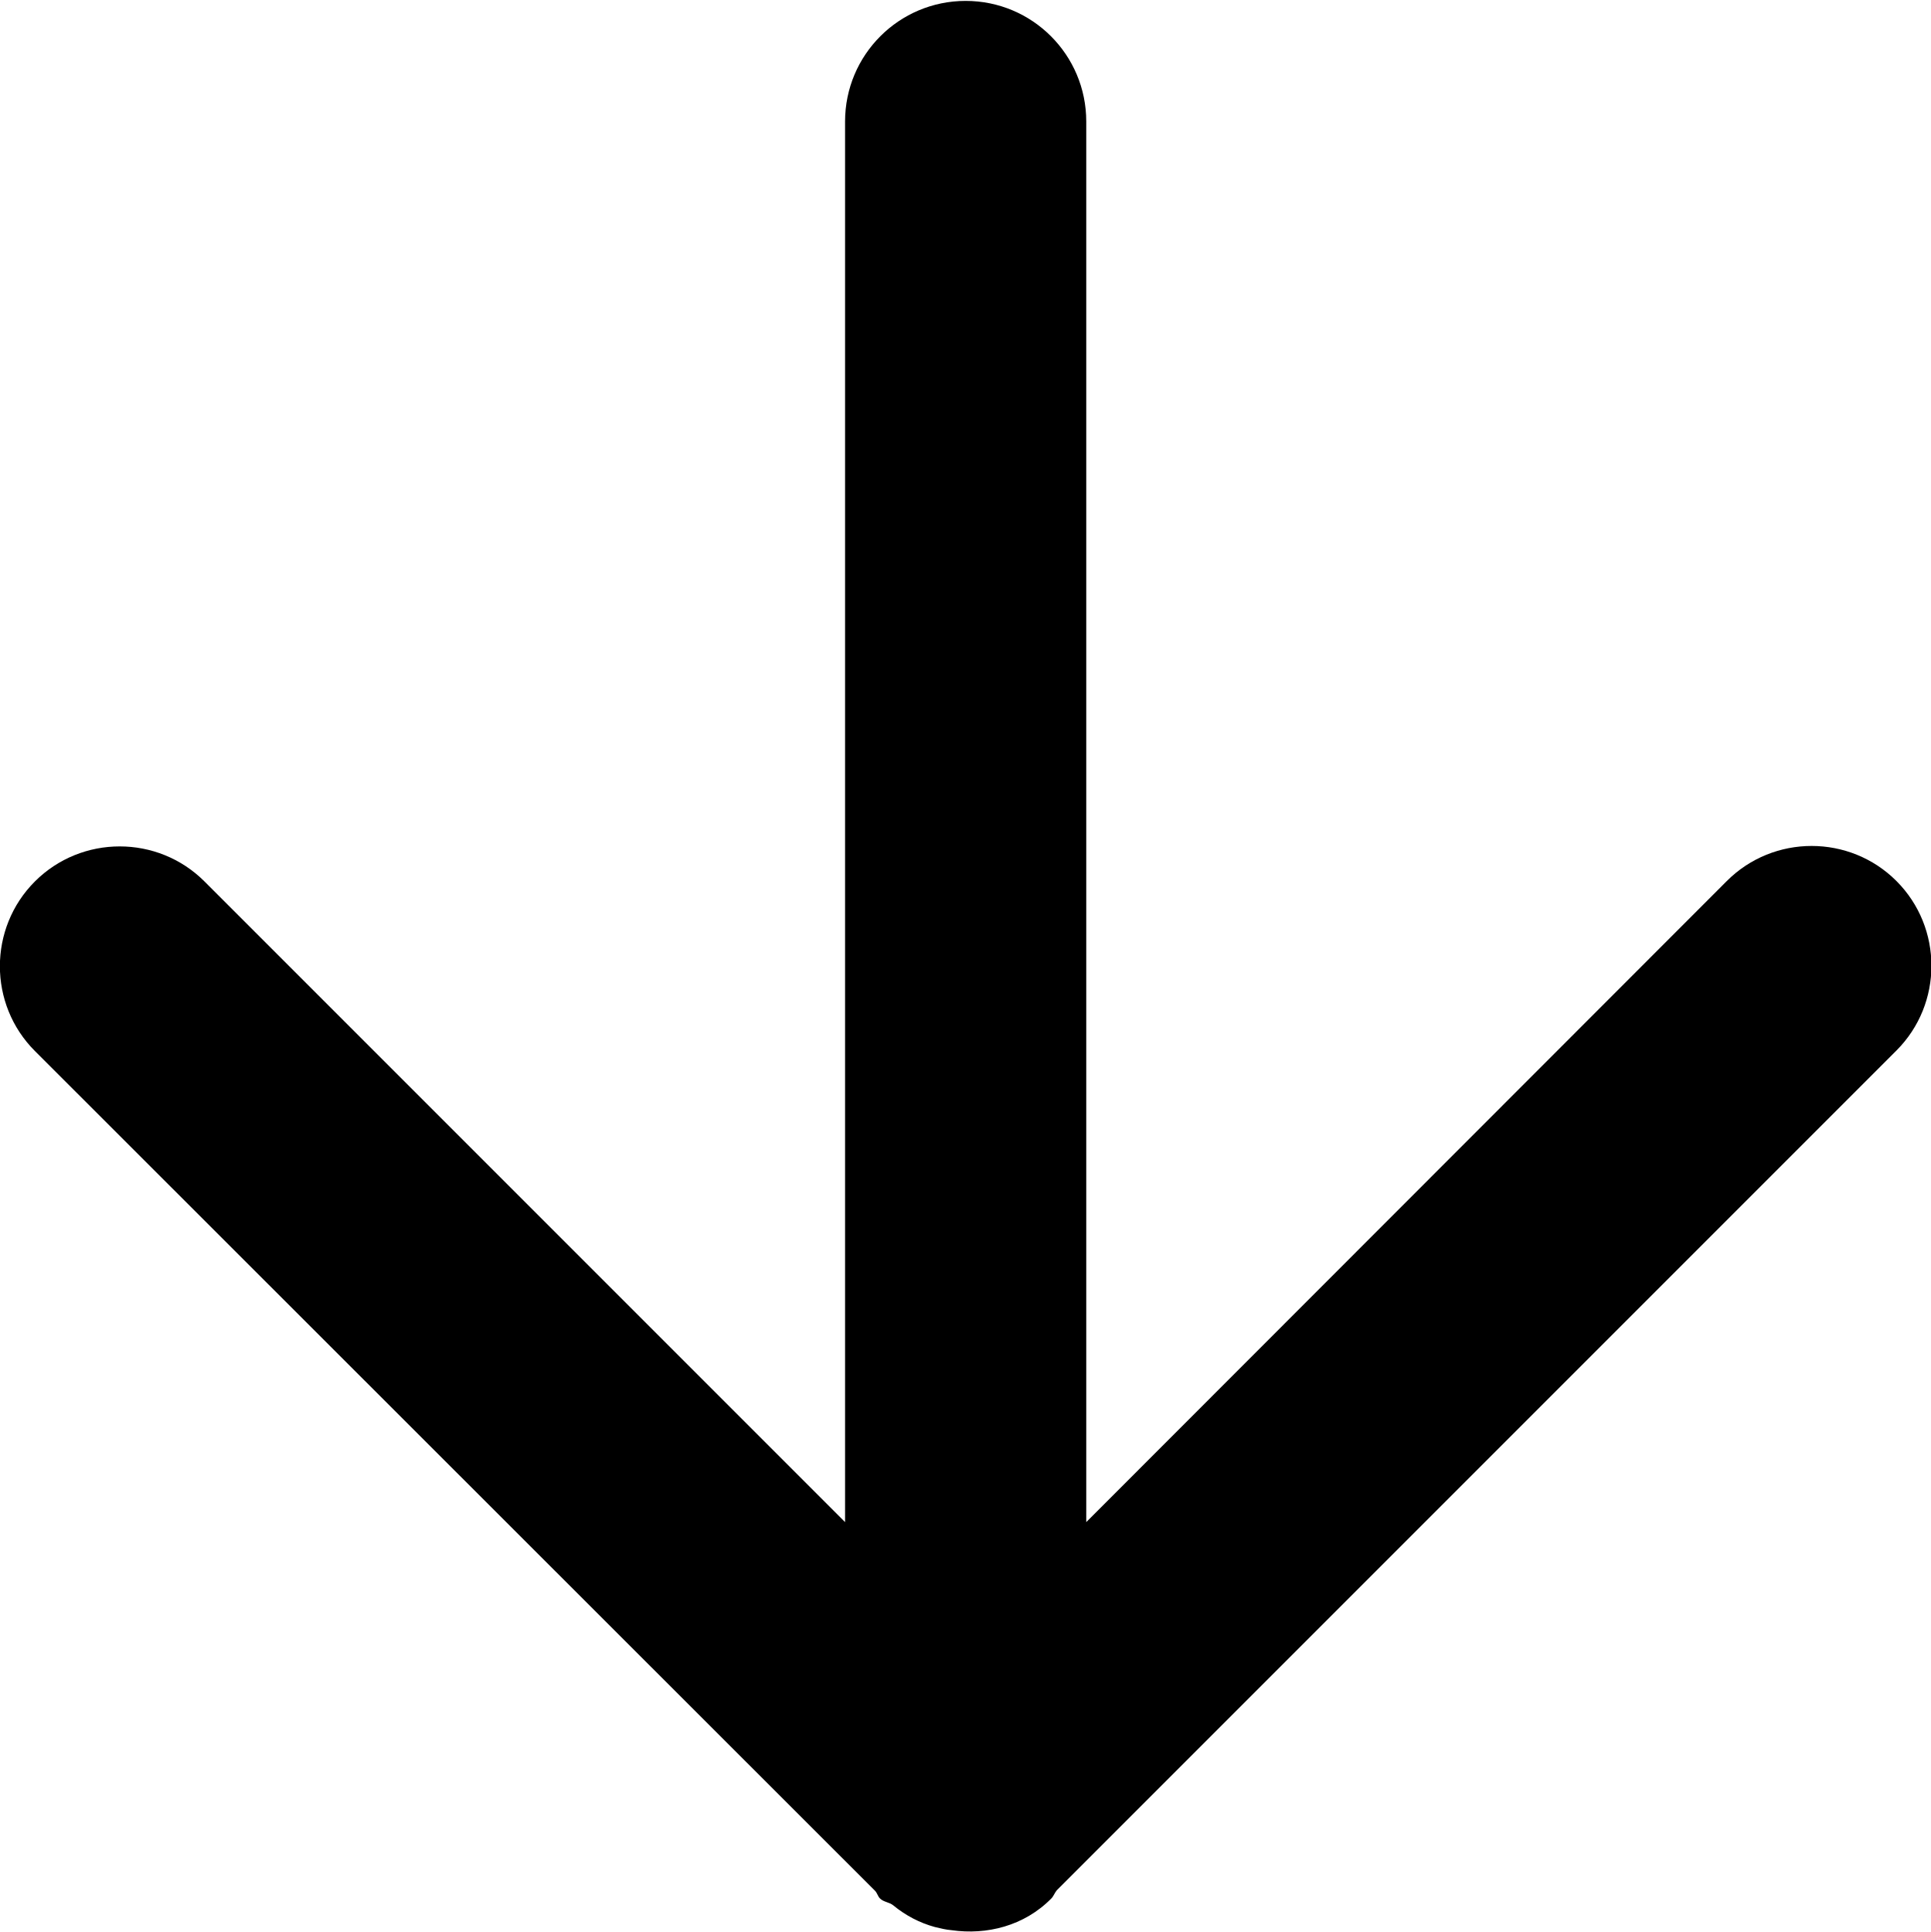
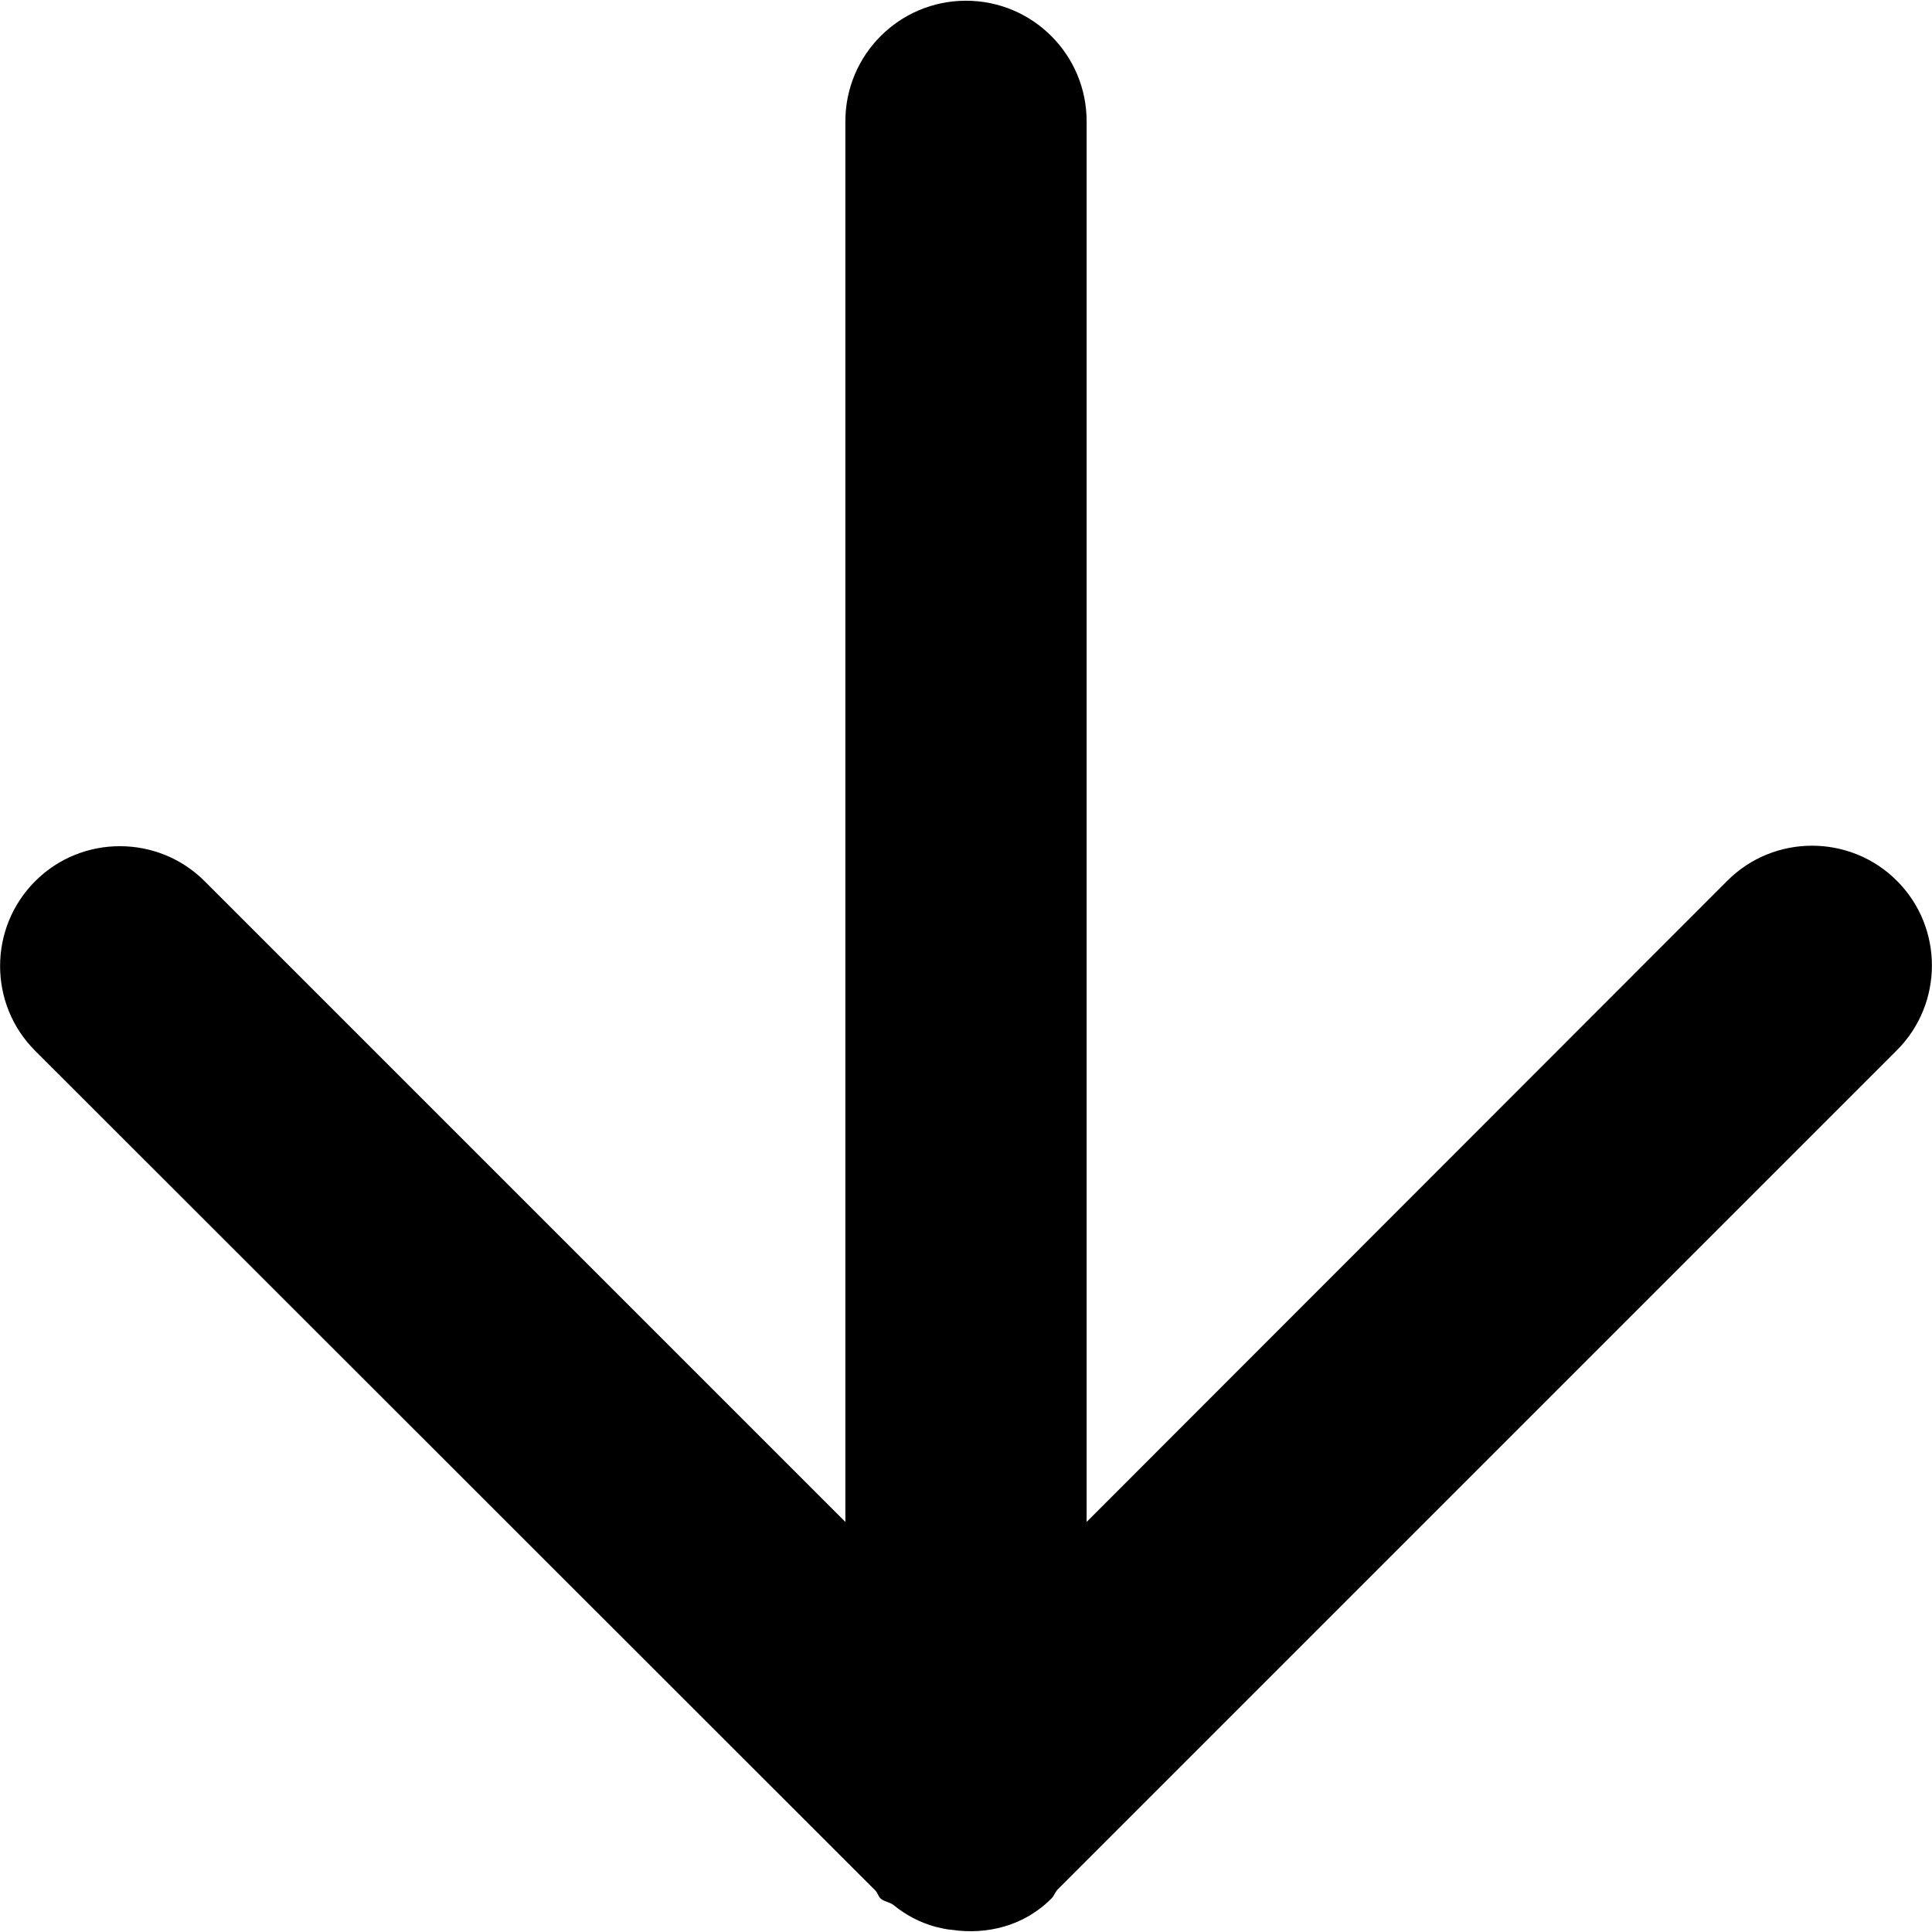
- <svg viewBox="-306.9 587.9 425.8 426.1">
-   <path d="M-75,1006.6c0.5-0.5,0.7-1.2,1.2-1.8l185.2-185.2c10.3-10.3,10.3-27.1,0-37.4   c-10.3-10.3-27.1-10.3-37.4,0L-67.3,923.6V614.7c0-14.7-11.9-26.6-26.6-26.6c-14.7,0-26.6,11.9-26.6,26.6v308.9l-141.3-141.3   c-10.3-10.3-27.1-10.3-37.4,0c-10.3,10.3-10.3,27.1,0,37.4l185.3,185.2c0.5,0.5,0.6,1.2,1.1,1.7c0.8,0.8,2,0.8,2.9,1.5   c2.8,2.3,5.9,3.9,9.2,4.8c1.3,0.3,2.4,0.6,3.7,0.7C-89.3,1014.7-81,1012.7-75,1006.6z" />
+ <svg xmlns="http://www.w3.org/2000/svg" version="1.1" id="Layer_1" x="0px" y="0px" viewBox="0 0 1600 1600" enable-background="new 0 0 1600 1600" xml:space="preserve">
+   <path d="M871,1572c1.9-1.9,2.6-4.5,4.5-6.8l695.4-695.4c38.7-38.7,38.7-101.8,0-140.4c-38.7-38.7-101.8-38.7-140.4,0l-530.6,531  V100.5c0-55.2-44.7-99.9-99.9-99.9s-99.9,44.7-99.9,99.9v1159.9L169.5,729.8c-38.7-38.7-101.8-38.7-140.4,0  c-38.7,38.7-38.7,101.8,0,140.4l695.8,695.4c1.9,1.9,2.3,4.5,4.1,6.4c3,3,7.5,3,10.9,5.6c10.5,8.6,22.2,14.6,34.5,18  c4.9,1.1,9,2.3,13.9,2.6C817.3,1602.5,848.4,1595,871,1572z" />
</svg>
